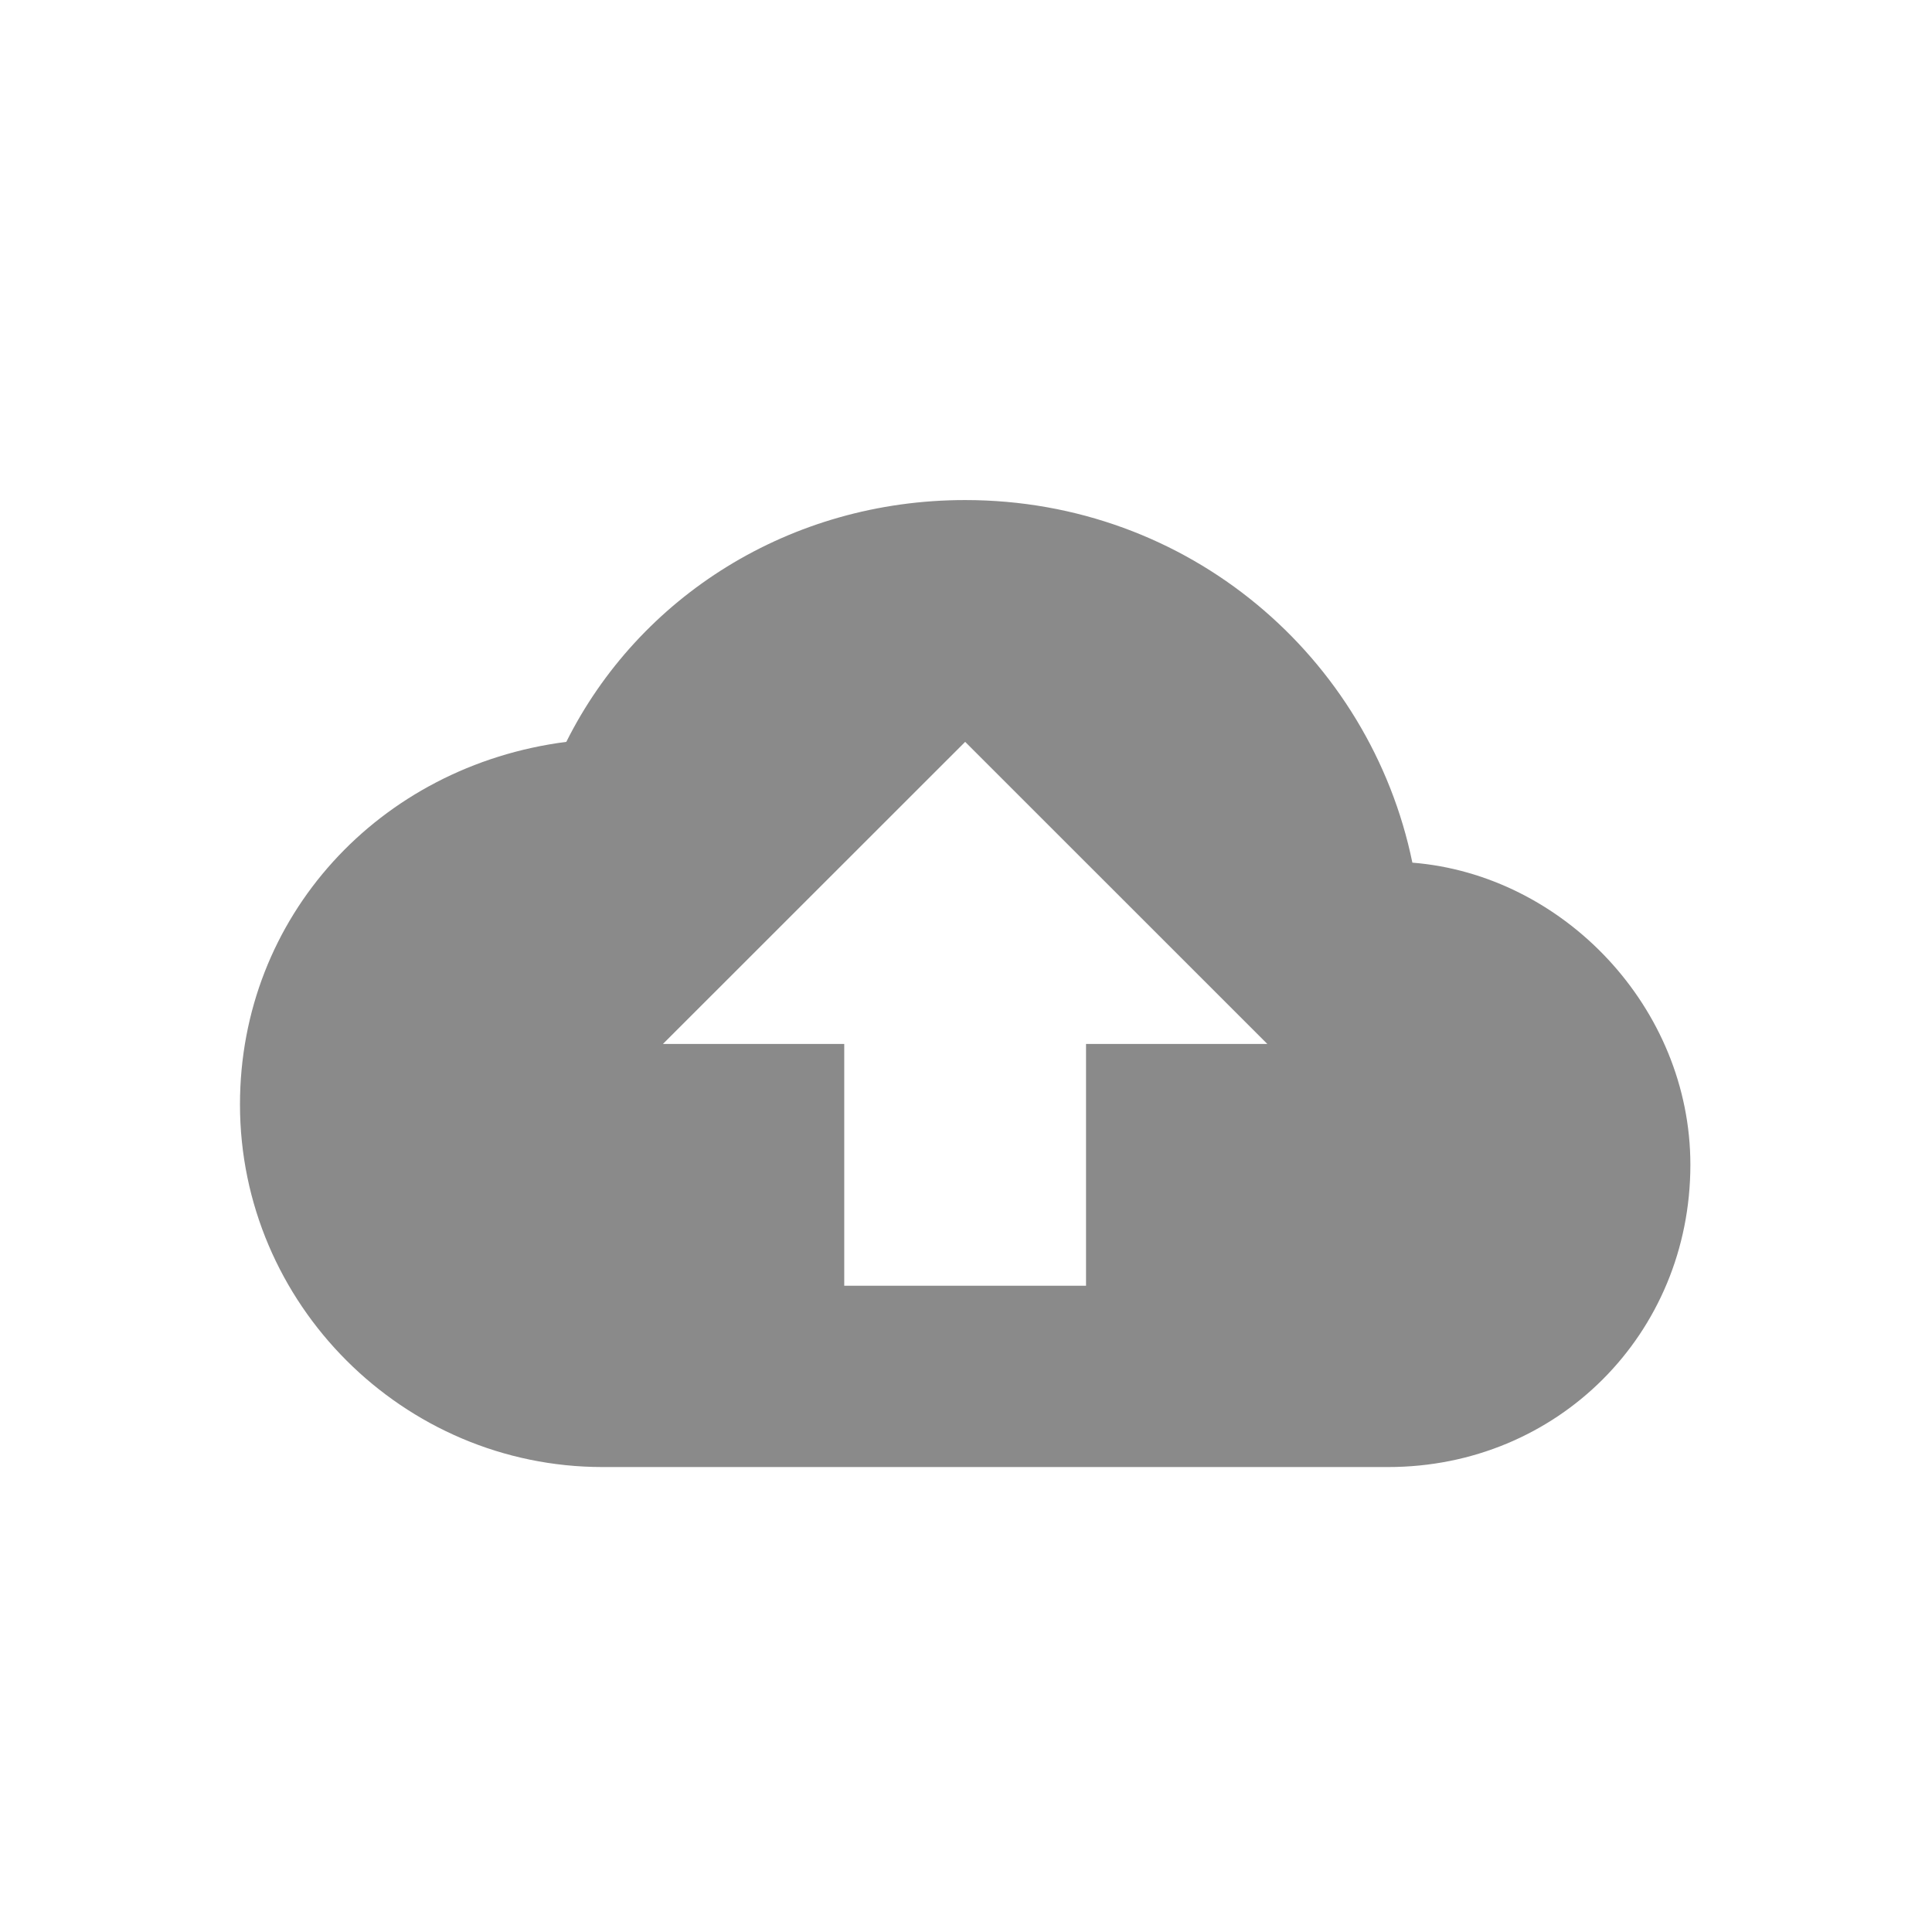
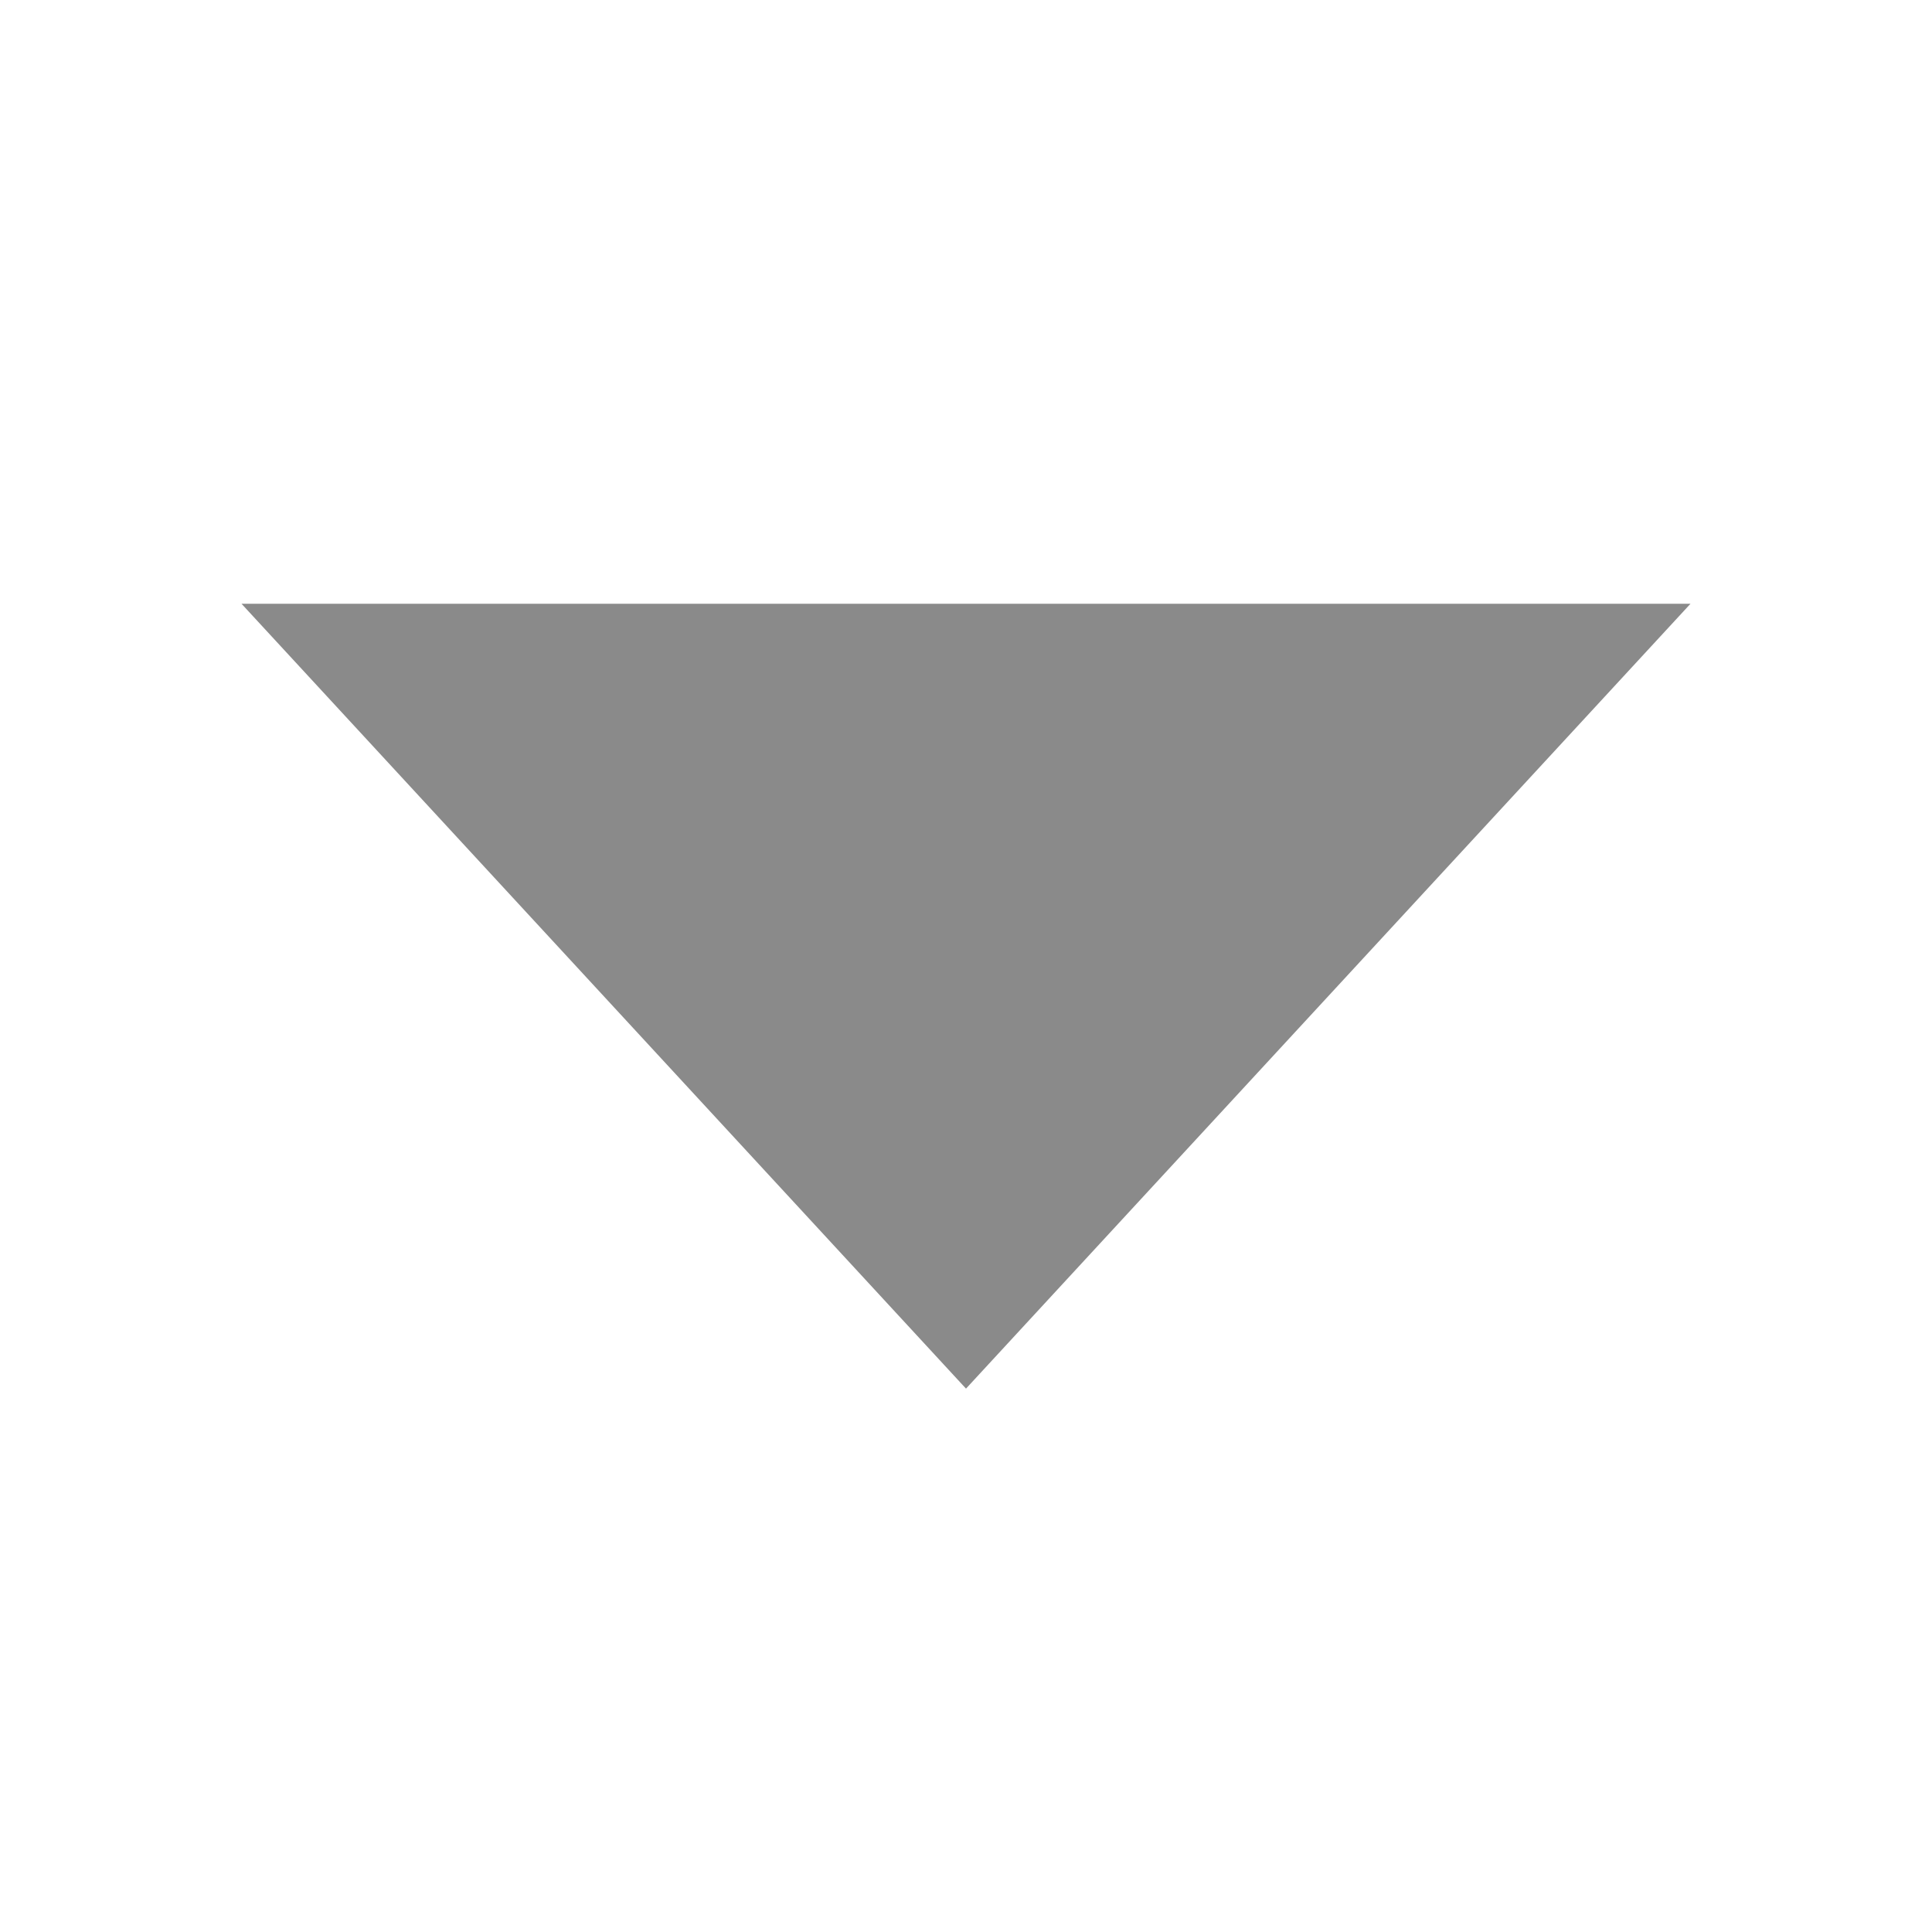
- <svg xmlns="http://www.w3.org/2000/svg" t="1526961565635" class="icon" viewBox="0 0 1024 1024" version="1.1" p-id="2157" height="32" width="32">
-   <path d="M748.588 457.222c-22.428-108.898-118.518-192.181-237.033-192.181-92.923 0-172.967 51.282-211.395 128.159-99.304 12.763-172.966 92.854-172.966 192.181 0 105.686 86.495 192.181 192.181 192.181l416.378 0c89.711 0 160.182-70.495 160.182-160.205C895.937 534.1 828.68 463.626 748.588 457.222M575.619 553.312l0 128.16L447.465 681.472l0-128.16-96.09 0 160.182-160.112 160.154 160.112L575.619 553.312z" p-id="2158" fill="#8a8a8a" />
+ <svg xmlns="http://www.w3.org/2000/svg" t="1526970934610" class="icon" viewBox="0 0 1024 1024" version="1.1" p-id="7163" height="16" width="16">
+   <path d="M512 736 128 320 896 320Z" p-id="7164" fill="#8a8a8a" />
</svg>
